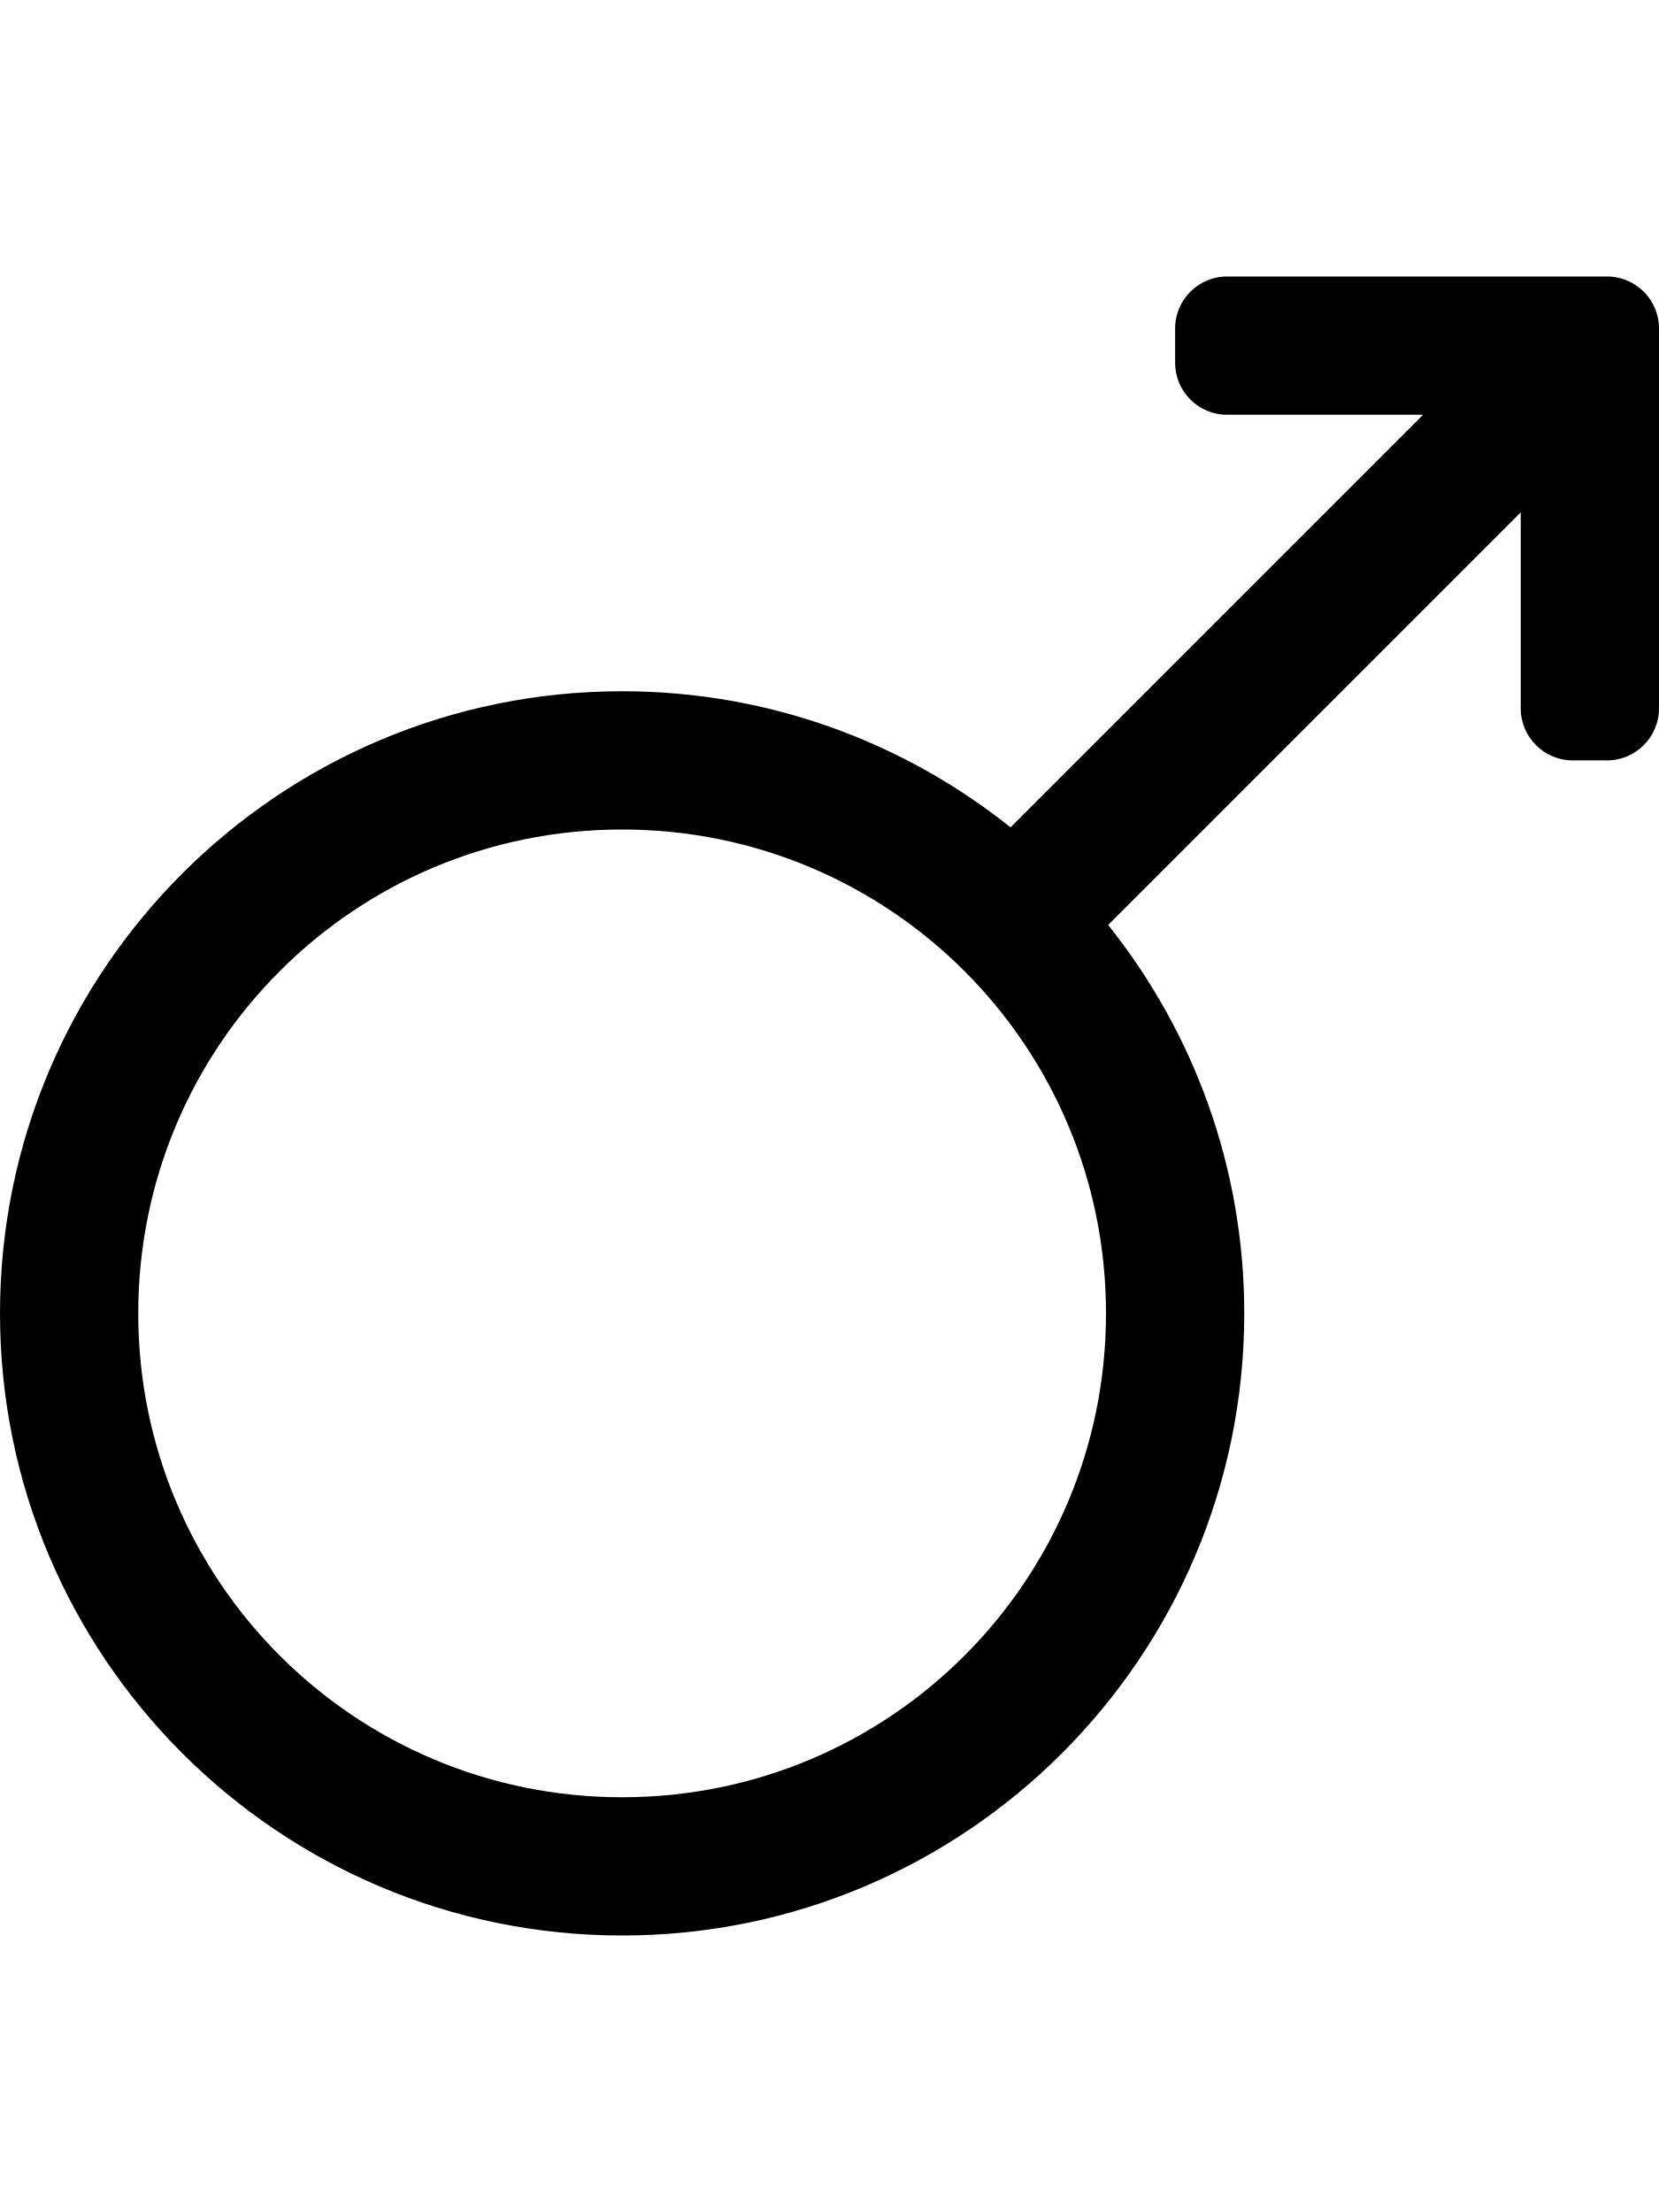
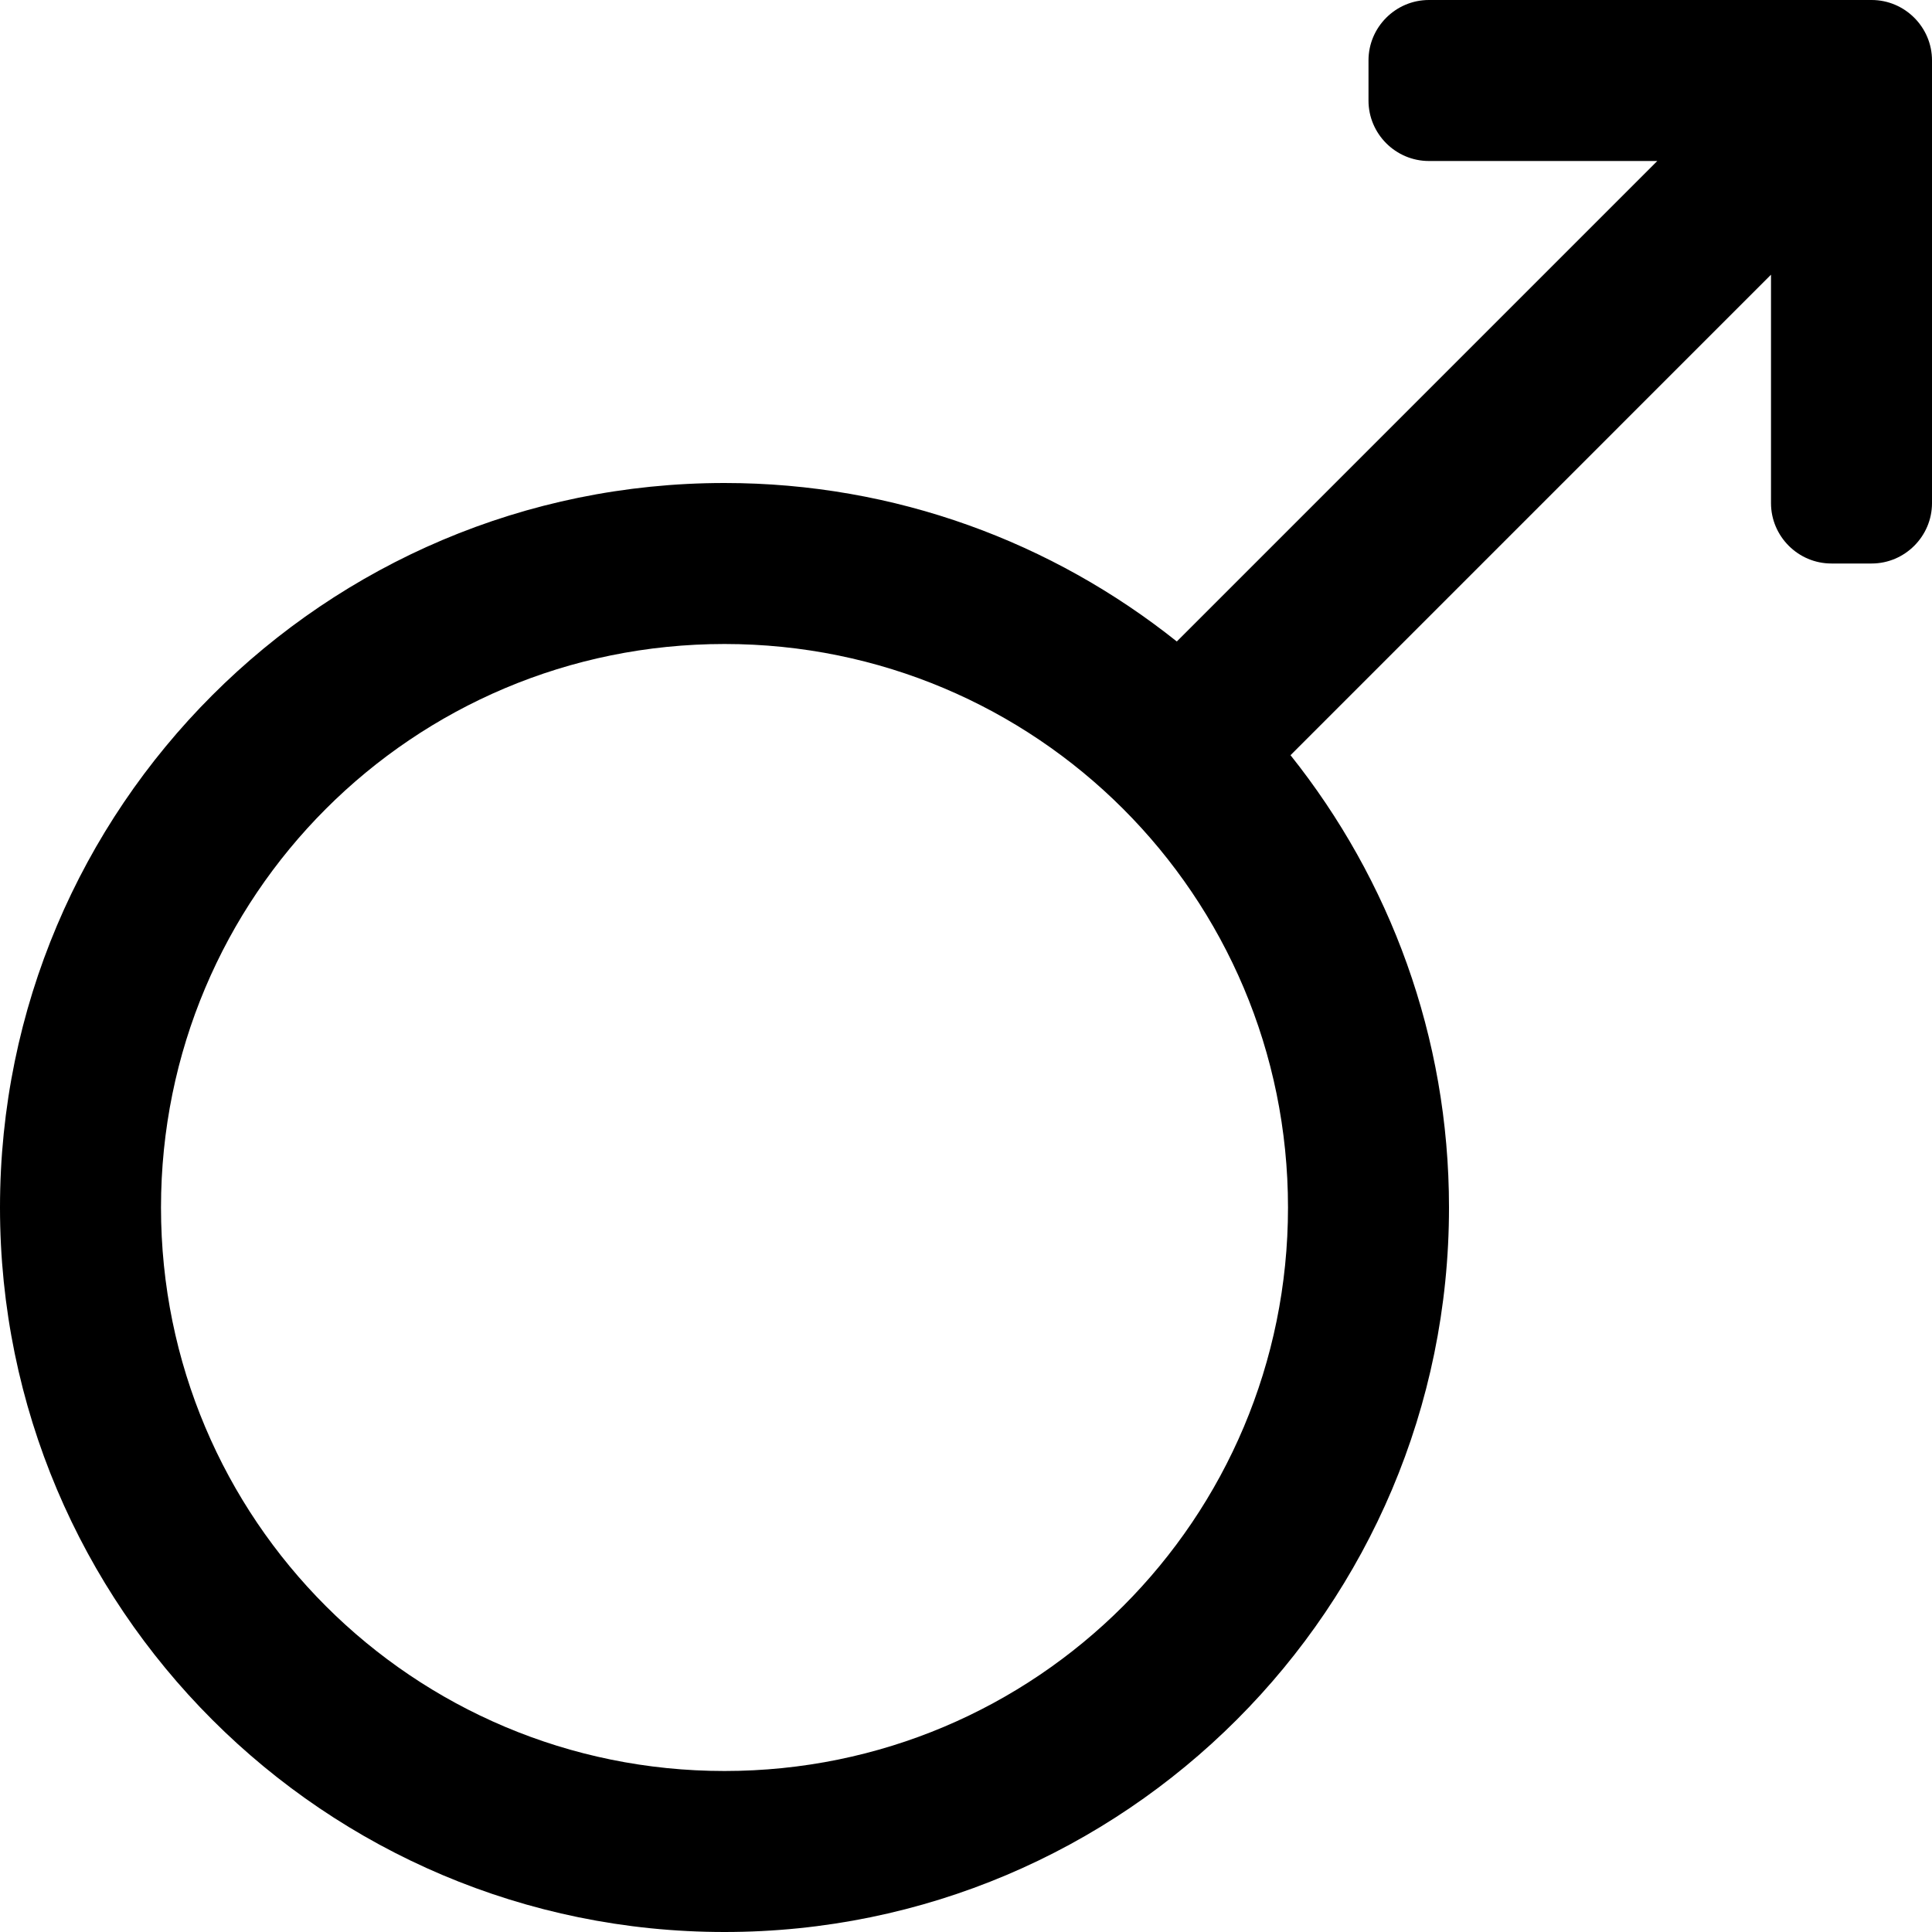
- <svg xmlns="http://www.w3.org/2000/svg" aria-hidden="true" data-prefix="fal" data-icon="mars" class="svg-inline--fa fa-mars fa-w-12" role="img" viewBox="0 0 384 512">
-   <path fill="currentColor" d="M372 64h-88c-6.6 0-12 5.4-12 12v8c0 6.6 5.4 12 12 12h45.4l-95.5 95.5C209.2 171.8 178 160 144 160 64.5 160 0 224.5 0 304s64.5 144 144 144 144-64.5 144-144c0-34-11.8-65.2-31.5-89.9l95.5-95.5V164c0 6.6 5.4 12 12 12h8c6.6 0 12-5.4 12-12V76c0-6.6-5.4-12-12-12zM144 416c-61.9 0-112-50-112-112 0-61.9 50-112 112-112 61.9 0 112 50 112 112 0 61.9-50 112-112 112z" />
+ <svg xmlns="http://www.w3.org/2000/svg" width="300" height="300" viewBox="0 0 300 300" fill="none">
+   <path d="M290.625 0H221.875C216.719 0 212.5 4.219 212.5 9.375V15.625C212.5 20.781 216.719 25 221.875 25H257.344L182.734 99.609C163.437 84.219 139.062 75 112.5 75C50.391 75 0 125.391 0 187.5C0 249.609 50.391 300 112.5 300C174.609 300 225 249.609 225 187.5C225 160.938 215.781 136.563 200.391 117.266L275 42.656V78.125C275 83.281 279.219 87.5 284.375 87.5H290.625C295.781 87.5 300 83.281 300 78.125V9.375C300 4.219 295.781 0 290.625 0ZM112.5 275C64.141 275 25 235.938 25 187.5C25 139.141 64.062 100 112.5 100C160.859 100 200 139.062 200 187.5C200 235.859 160.938 275 112.5 275Z" fill="black" />
</svg>
